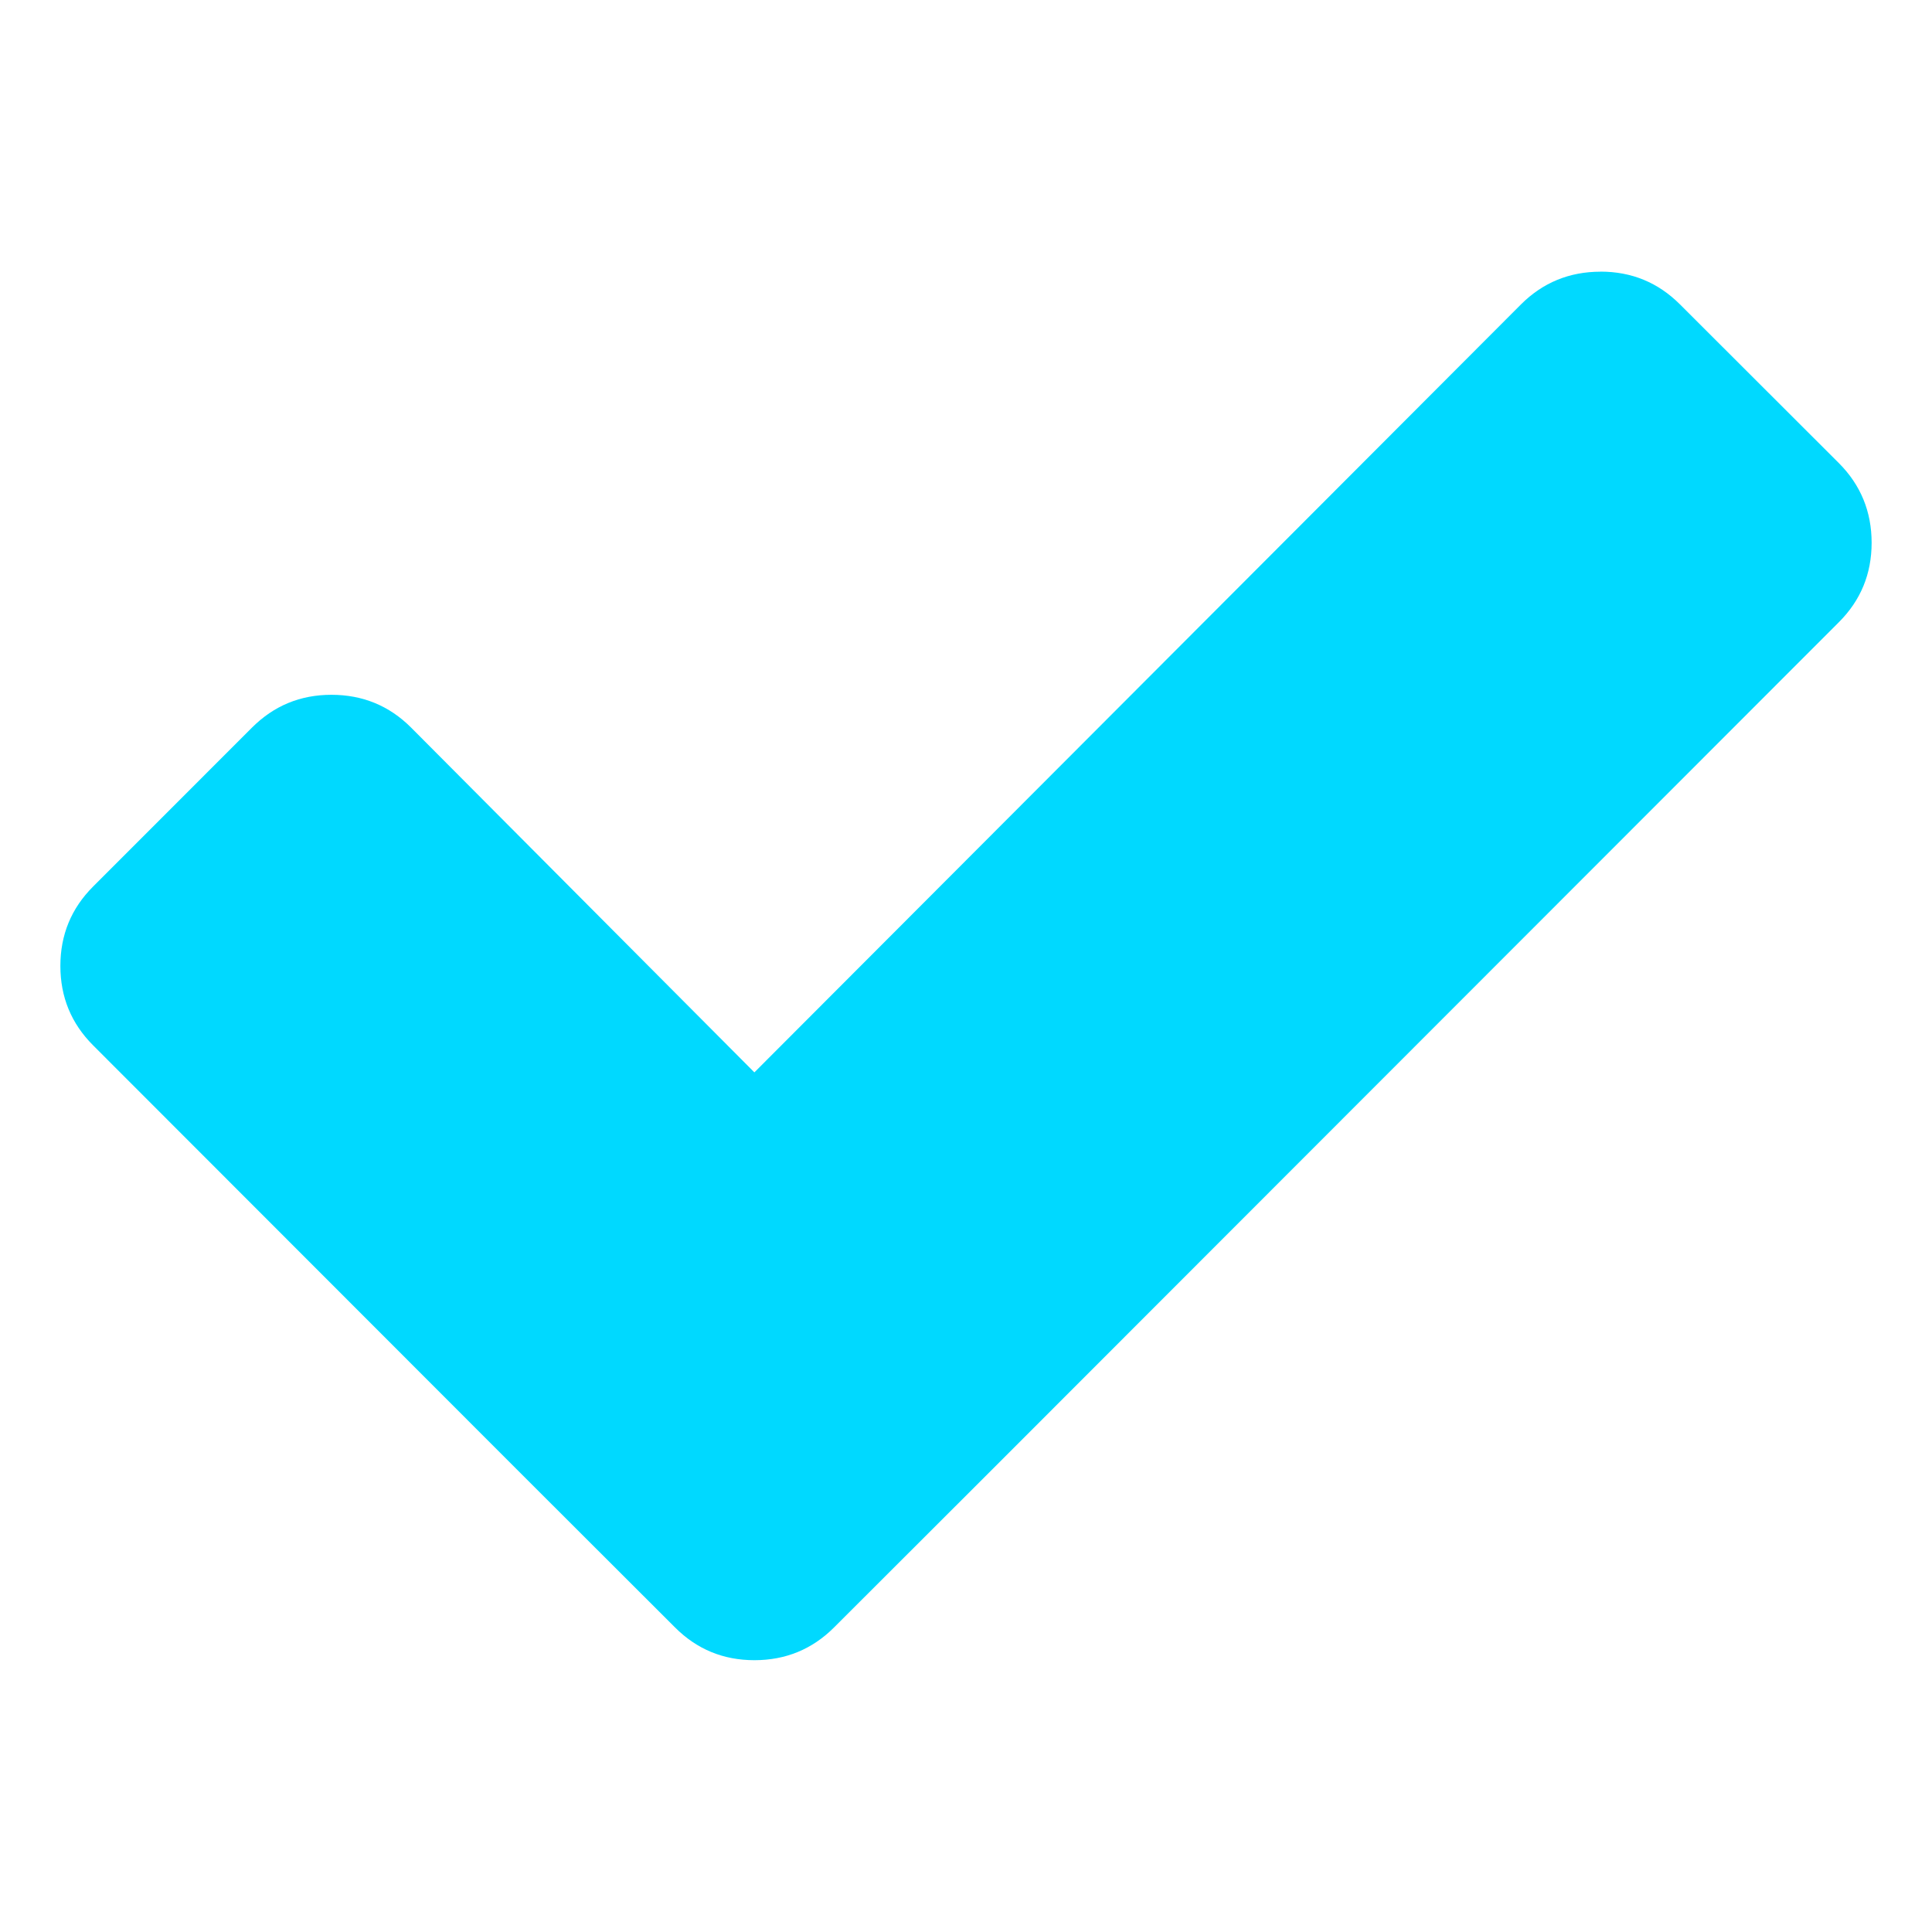
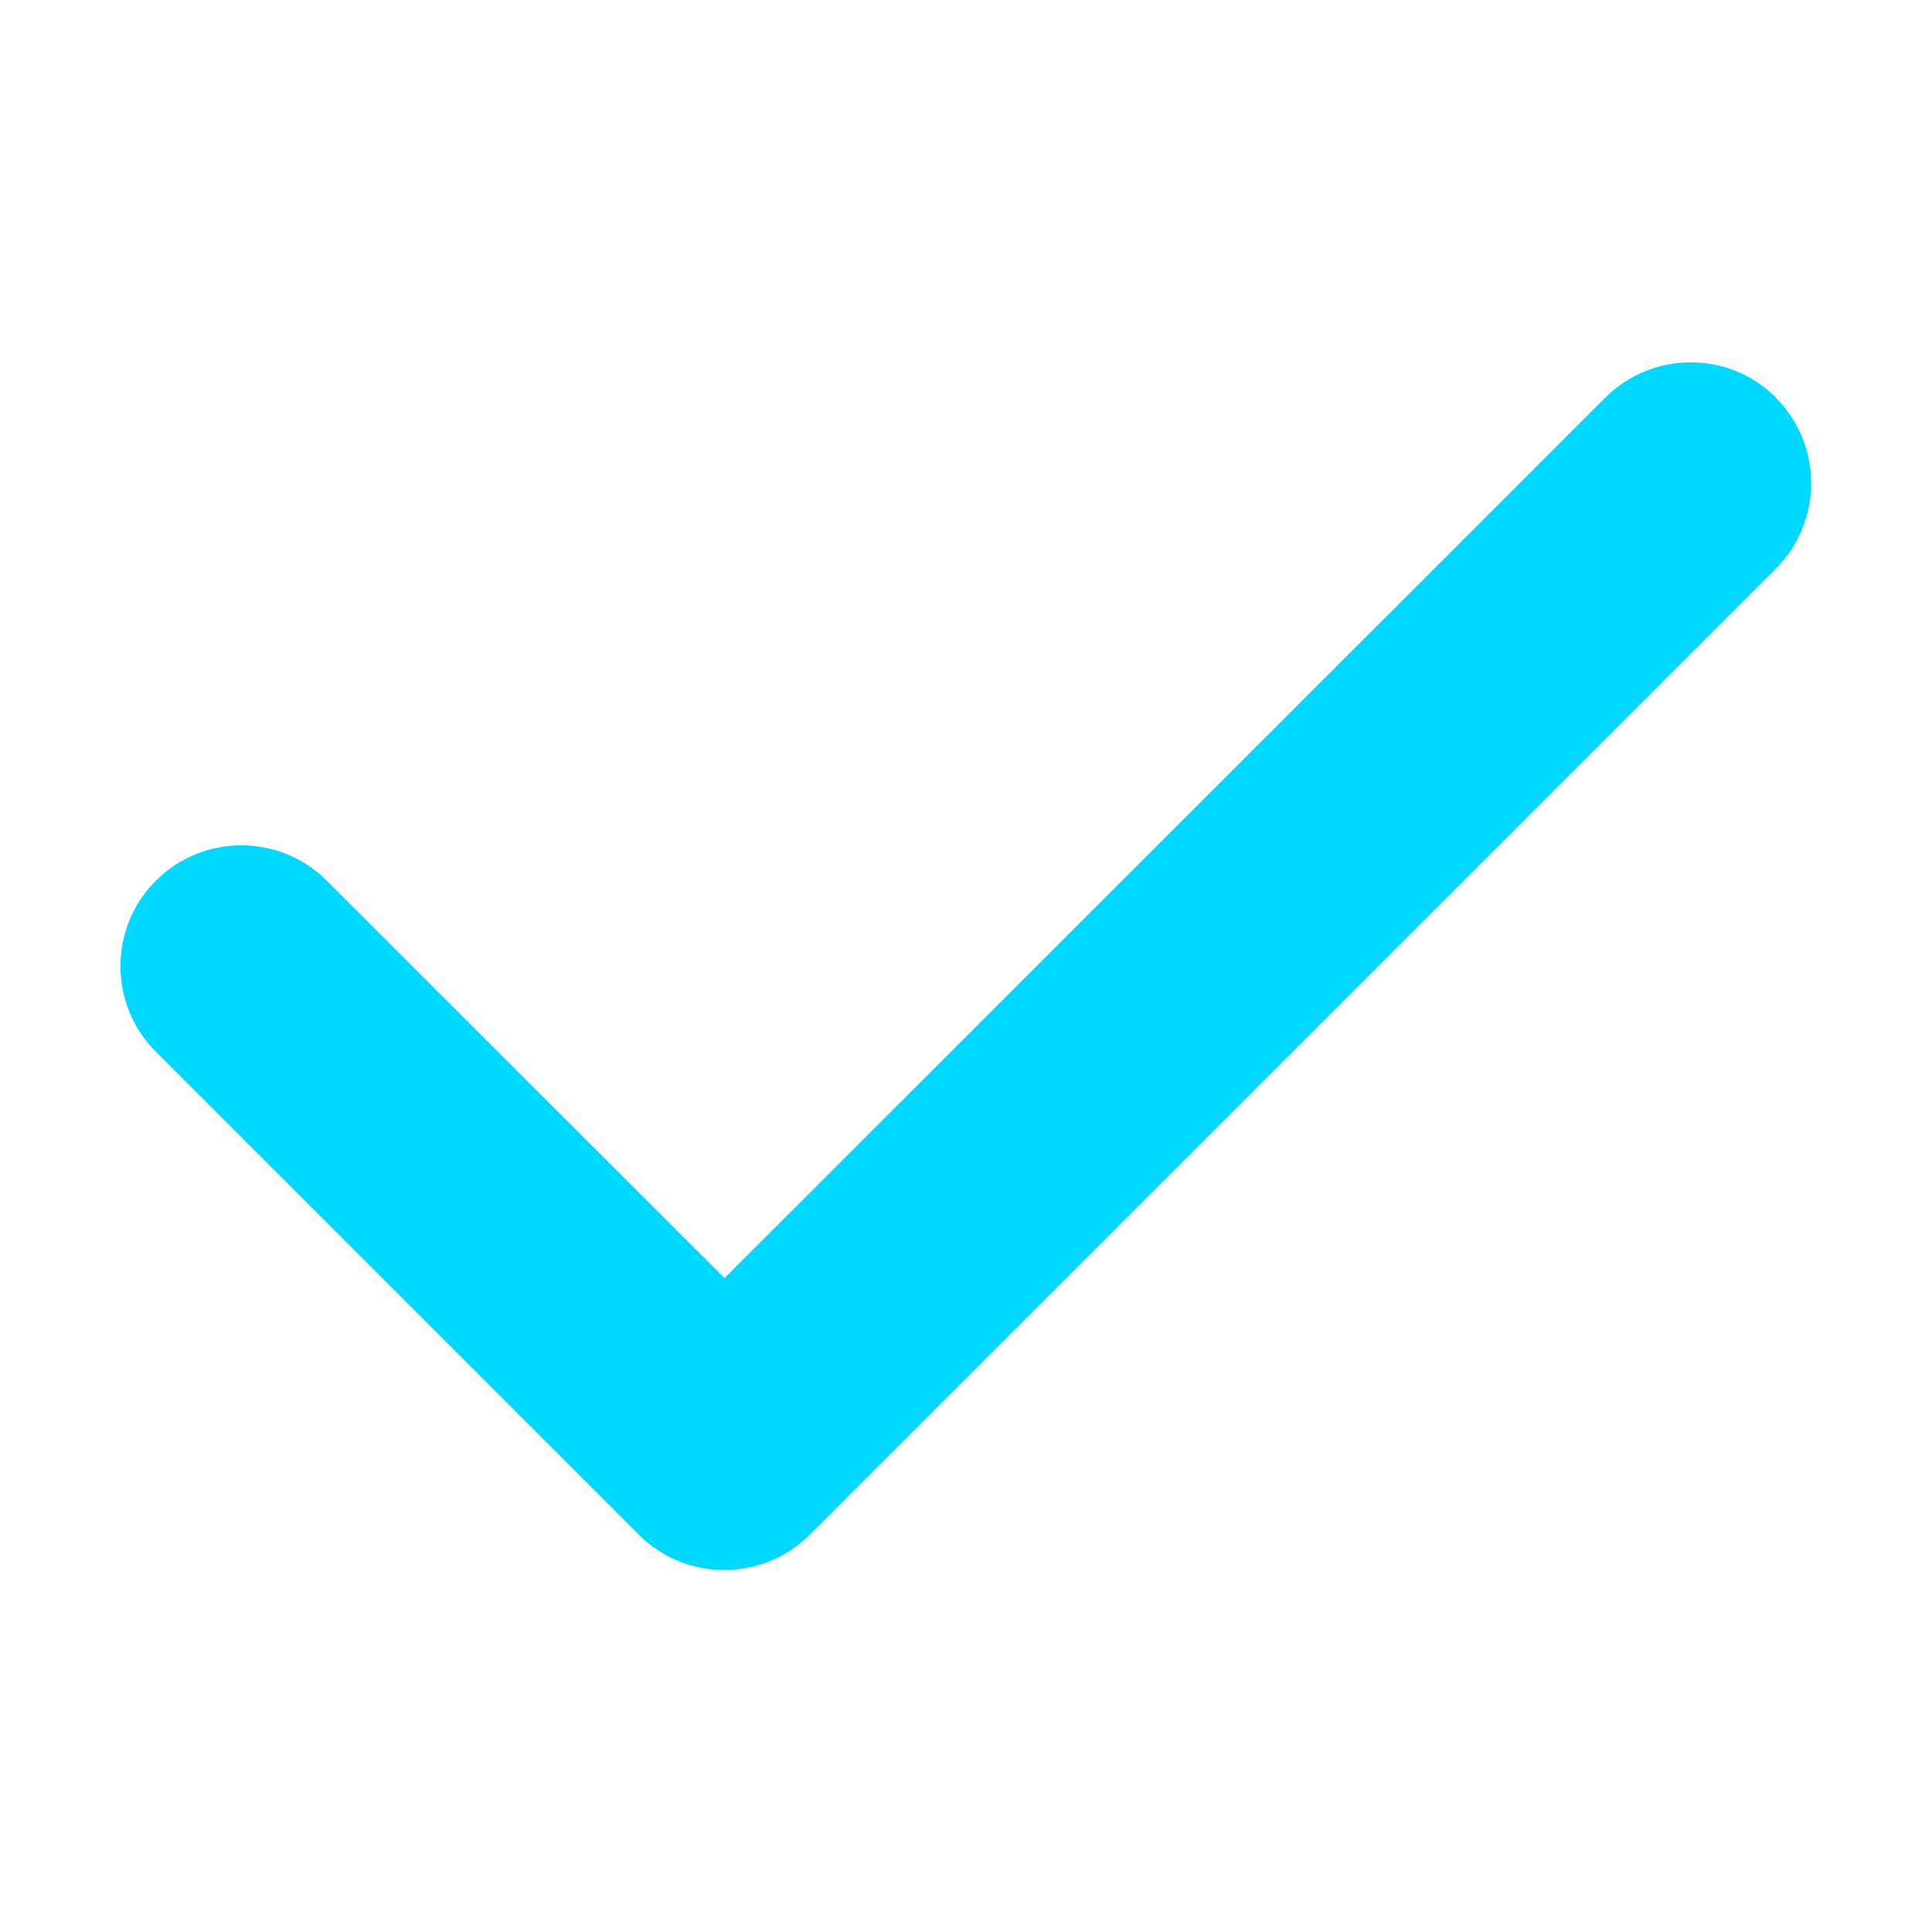
- <svg xmlns="http://www.w3.org/2000/svg" height="32" viewBox="0 0 32 32" width="32">
-   <path d="m26.51 4.5c-.516 0-.957.181-1.318.542l-12.697 12.72-5.687-5.712c-.361-.361-.802-.542-1.318-.542-.516 0-.953.181-1.315.542l-2.633 2.634c-.361.361-.542.799-.542 1.315 0 .516.181.954.542 1.315l7.006 7.012 2.633 2.63c.361.361.798.542 1.315.542.516 0 .957-.181 1.318-.542l2.633-2.63 14.011-14.021c.361-.361.542-.799.542-1.315 0-.516-.181-.957-.542-1.319l-2.633-2.63c-.361-.361-.799-.542-1.315-.542z" fill="#00d9ff" stroke-width="1.896" />
+ <svg xmlns="http://www.w3.org/2000/svg" viewBox="0 0 512 512">
+   <path fill="#00d9ff" d="M470.6 105.4c12.5 12.5 12.5 32.8 0 45.3l-256 256c-12.5 12.5-32.8 12.5-45.3 0l-128-128c-12.5-12.5-12.5-32.8 0-45.3s32.8-12.5 45.3 0L192 338.7 425.4 105.4c12.5-12.5 32.8-12.5 45.3 0z" />
</svg>
